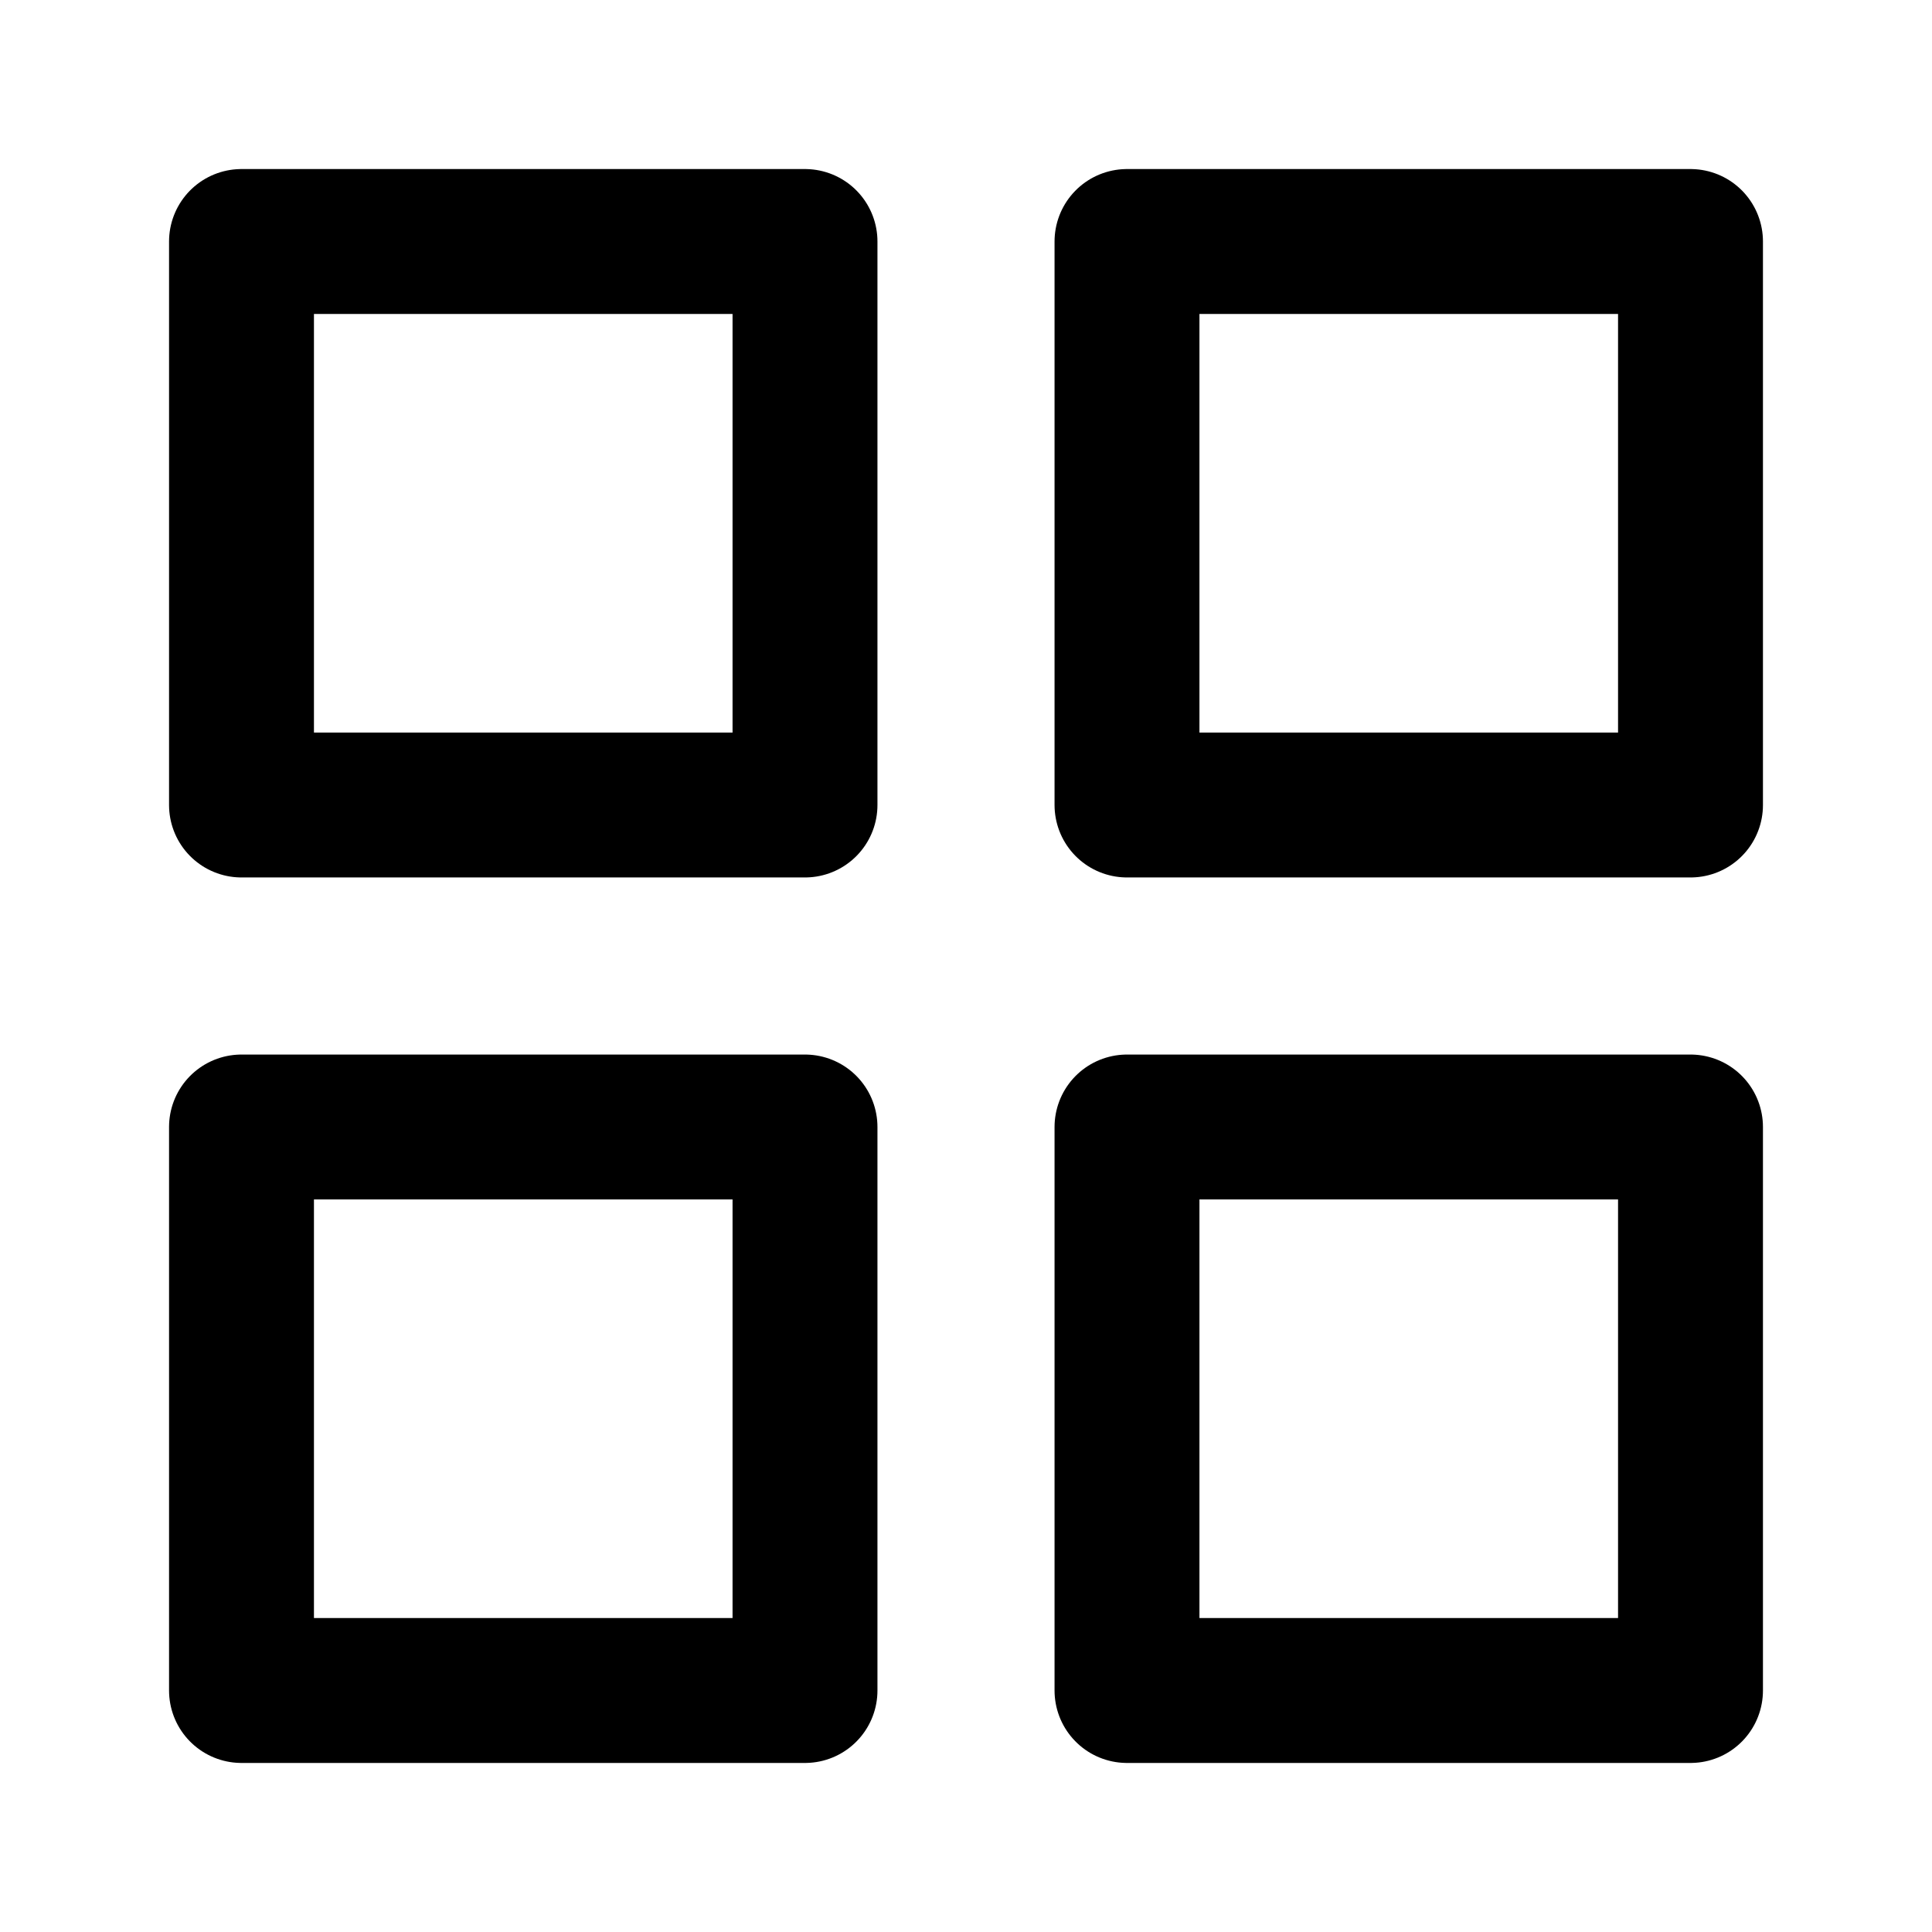
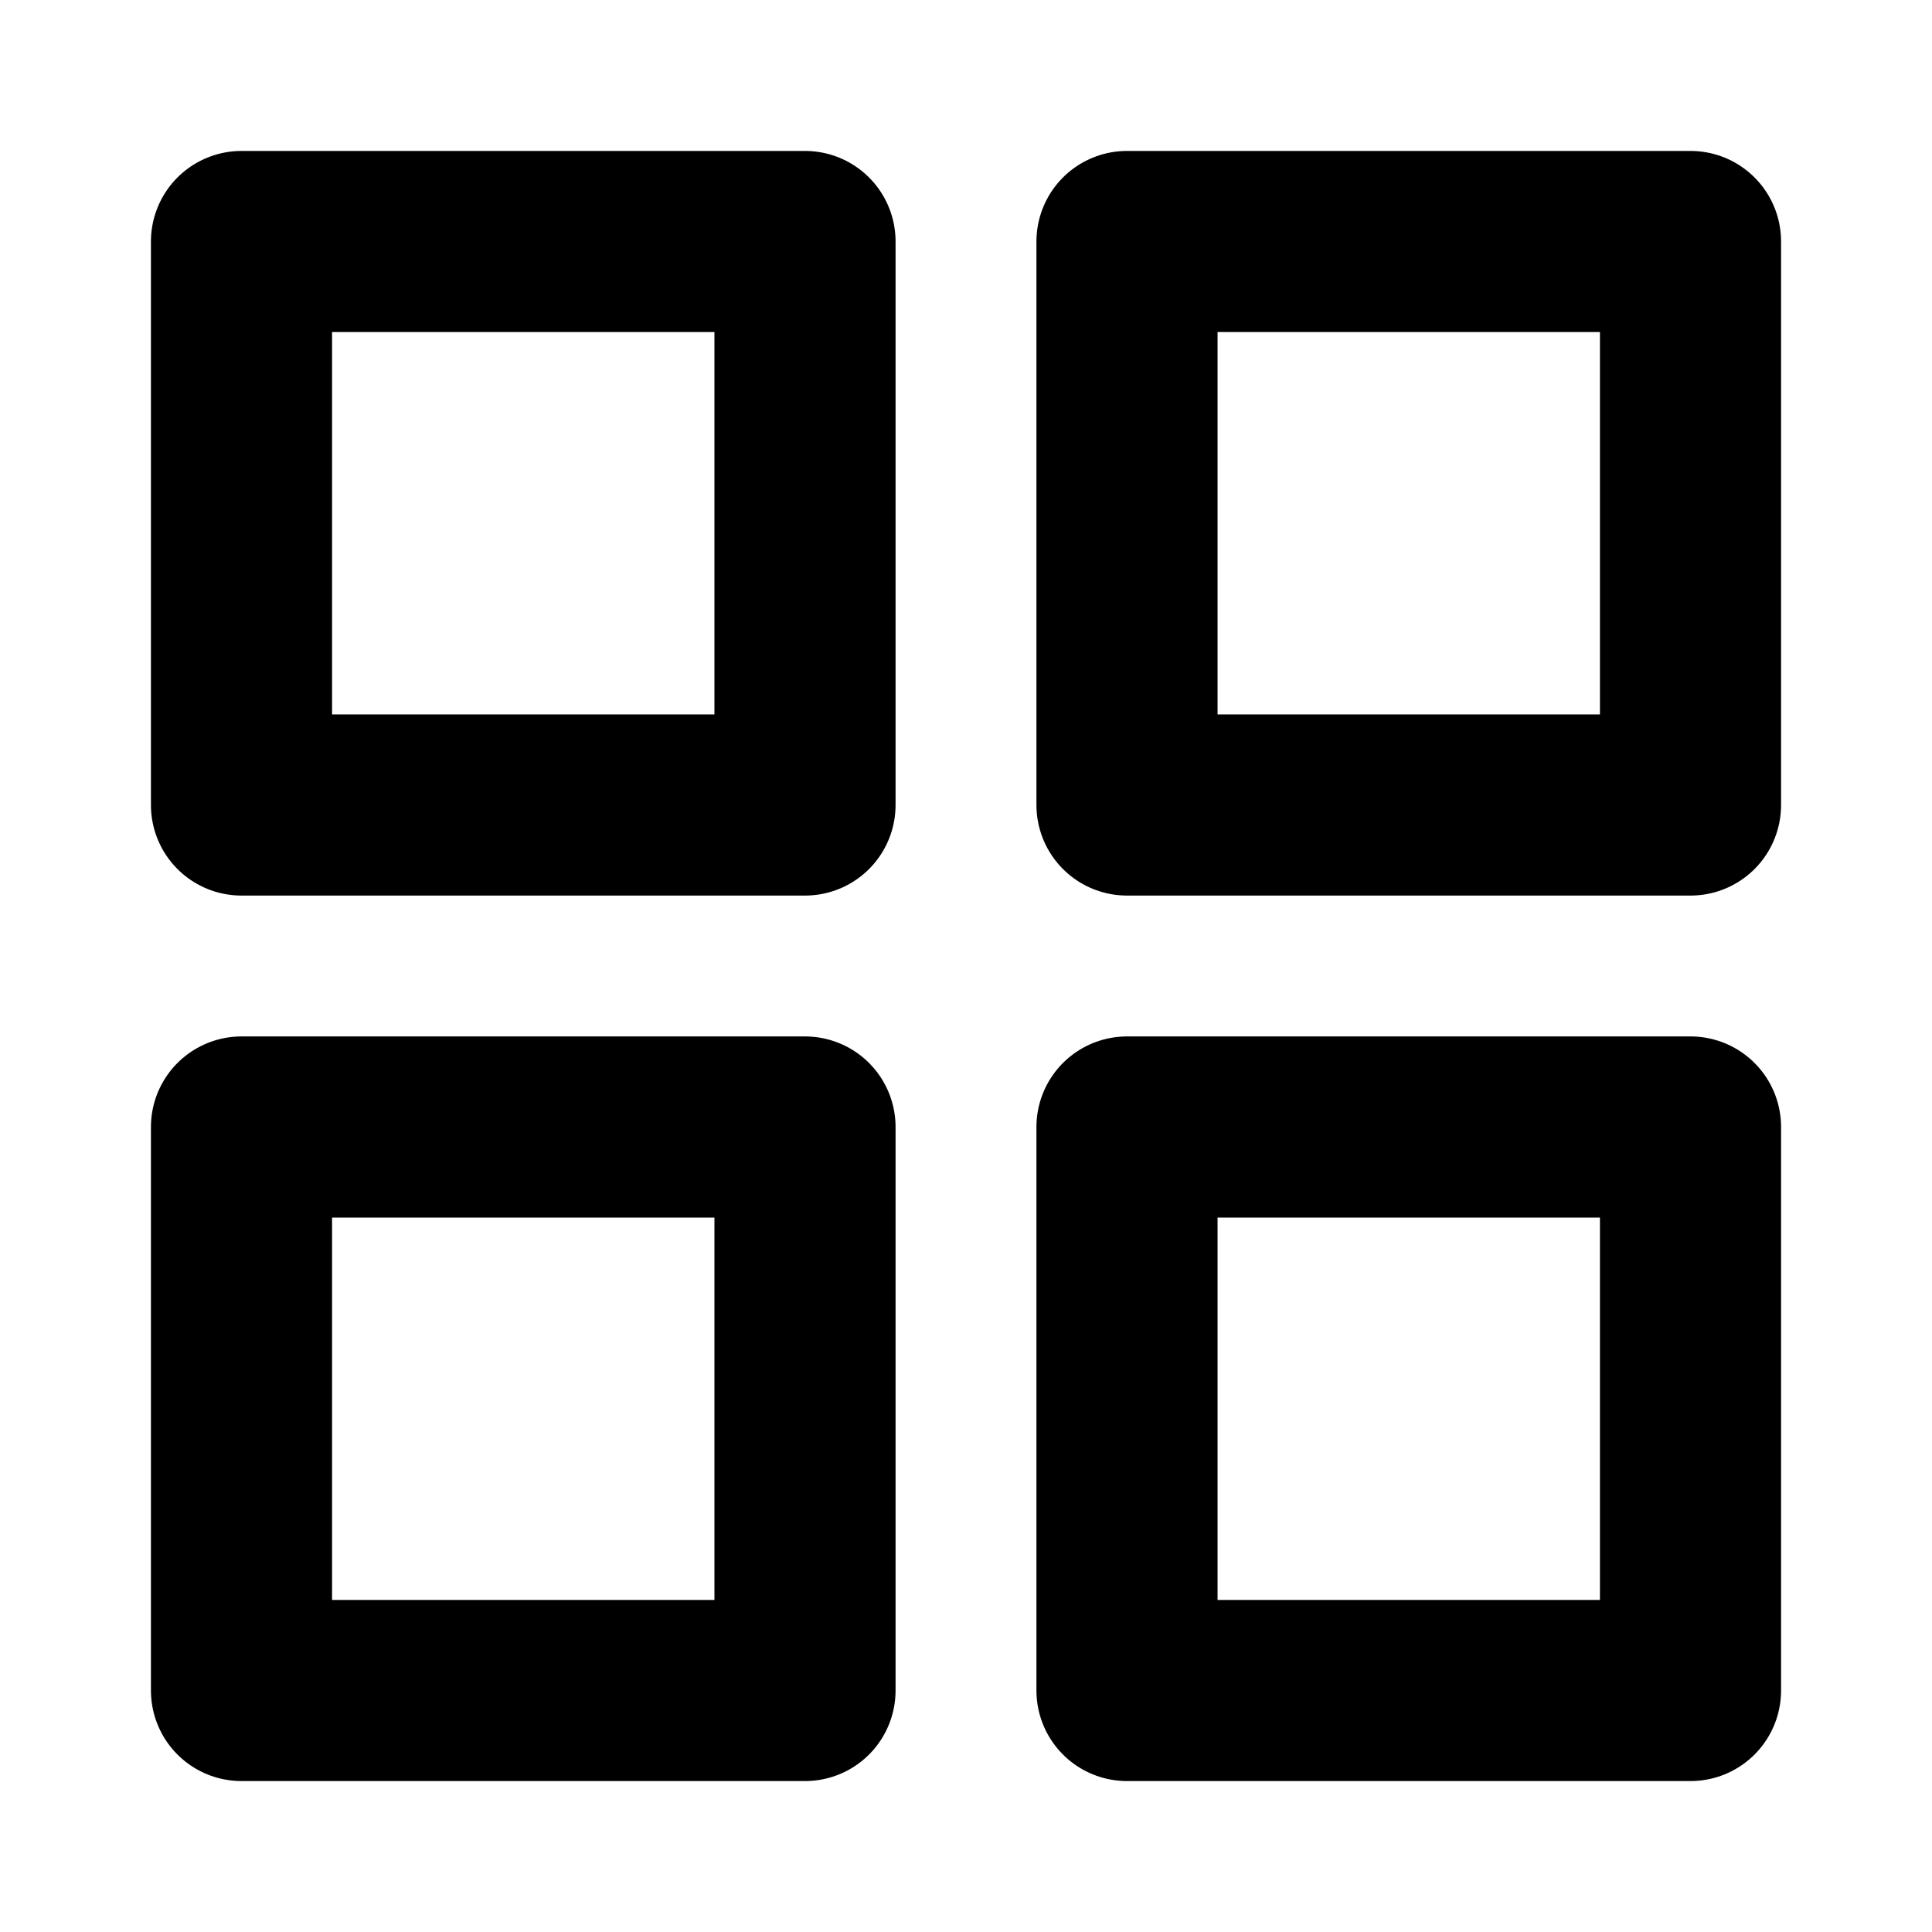
<svg xmlns="http://www.w3.org/2000/svg" viewBox="0 0 24 24">
-   <path d="M3 3h7v7H3z M14 3h7v7h-7z M3 14h7v7H3z M14 14h7v7h-7z" fill="none" stroke="currentColor" stroke-width="1.8" stroke-linecap="round" stroke-linejoin="round" />
+   <path d="M3 3h7v7H3z M14 3h7v7h-7z M3 14h7v7H3z M14 14h7v7h-7z" fill="none" stroke="currentColor" stroke-width="2.25" stroke-linecap="round" stroke-linejoin="round" />
</svg>
